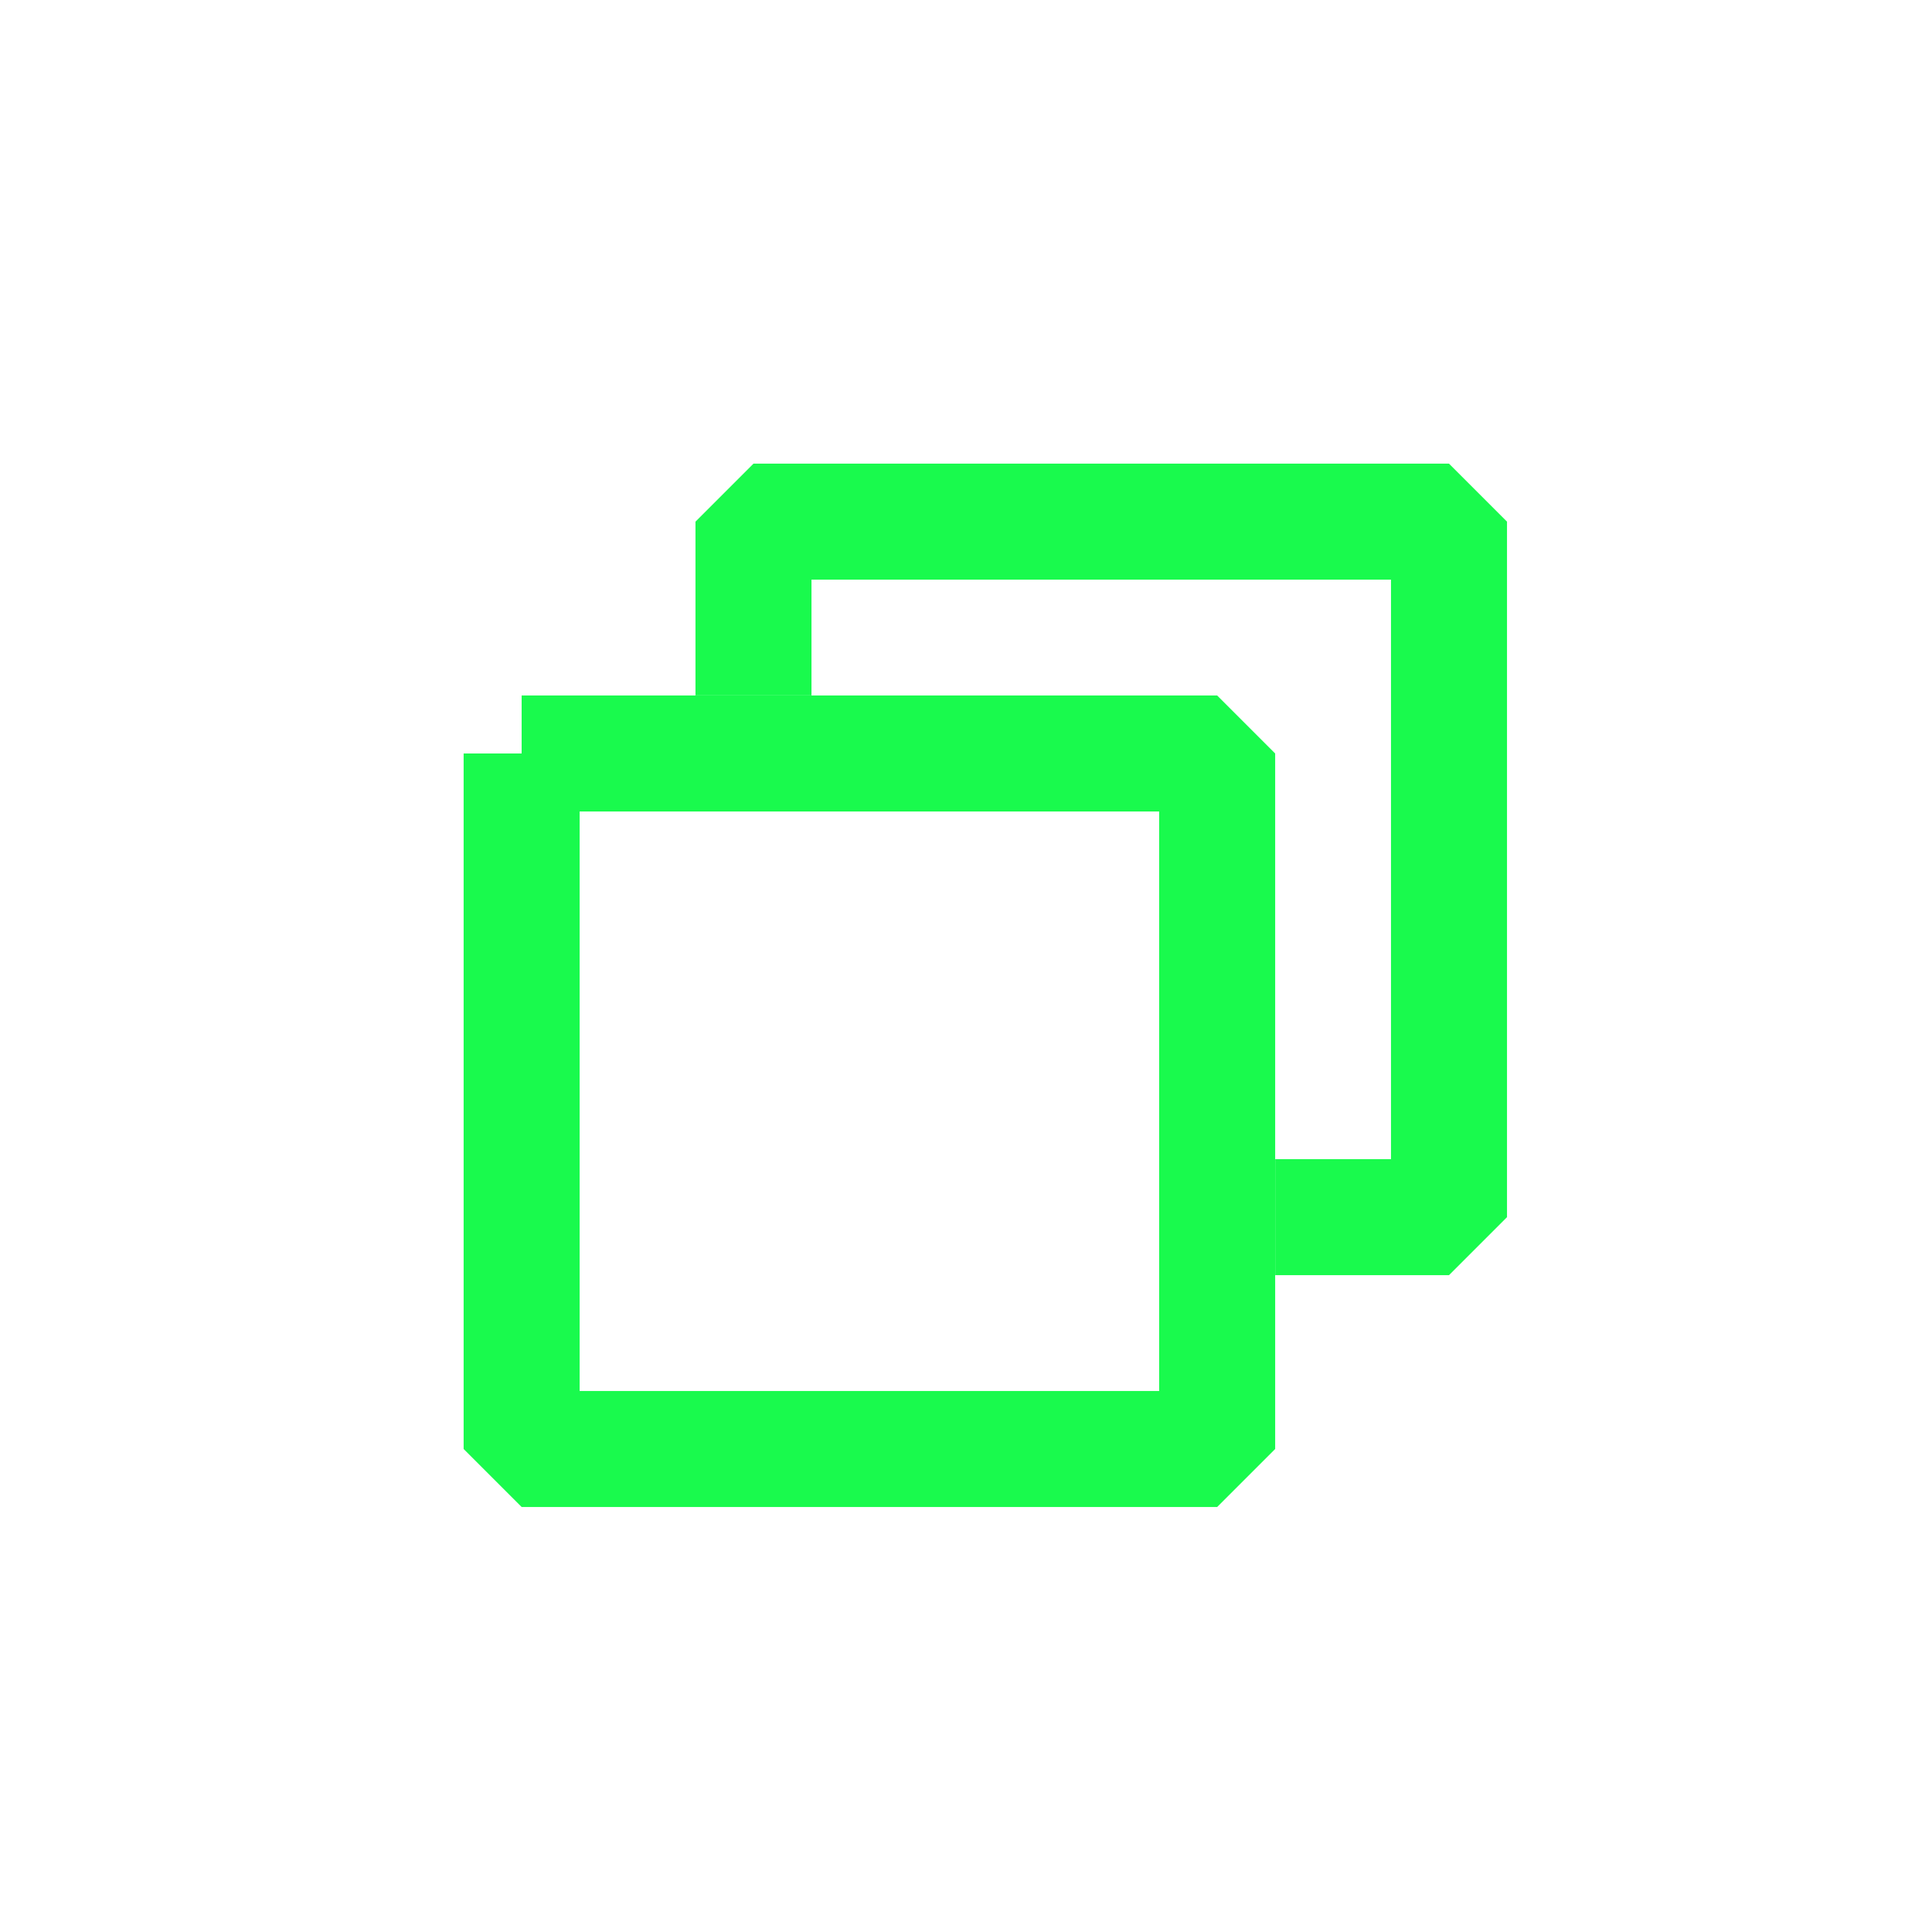
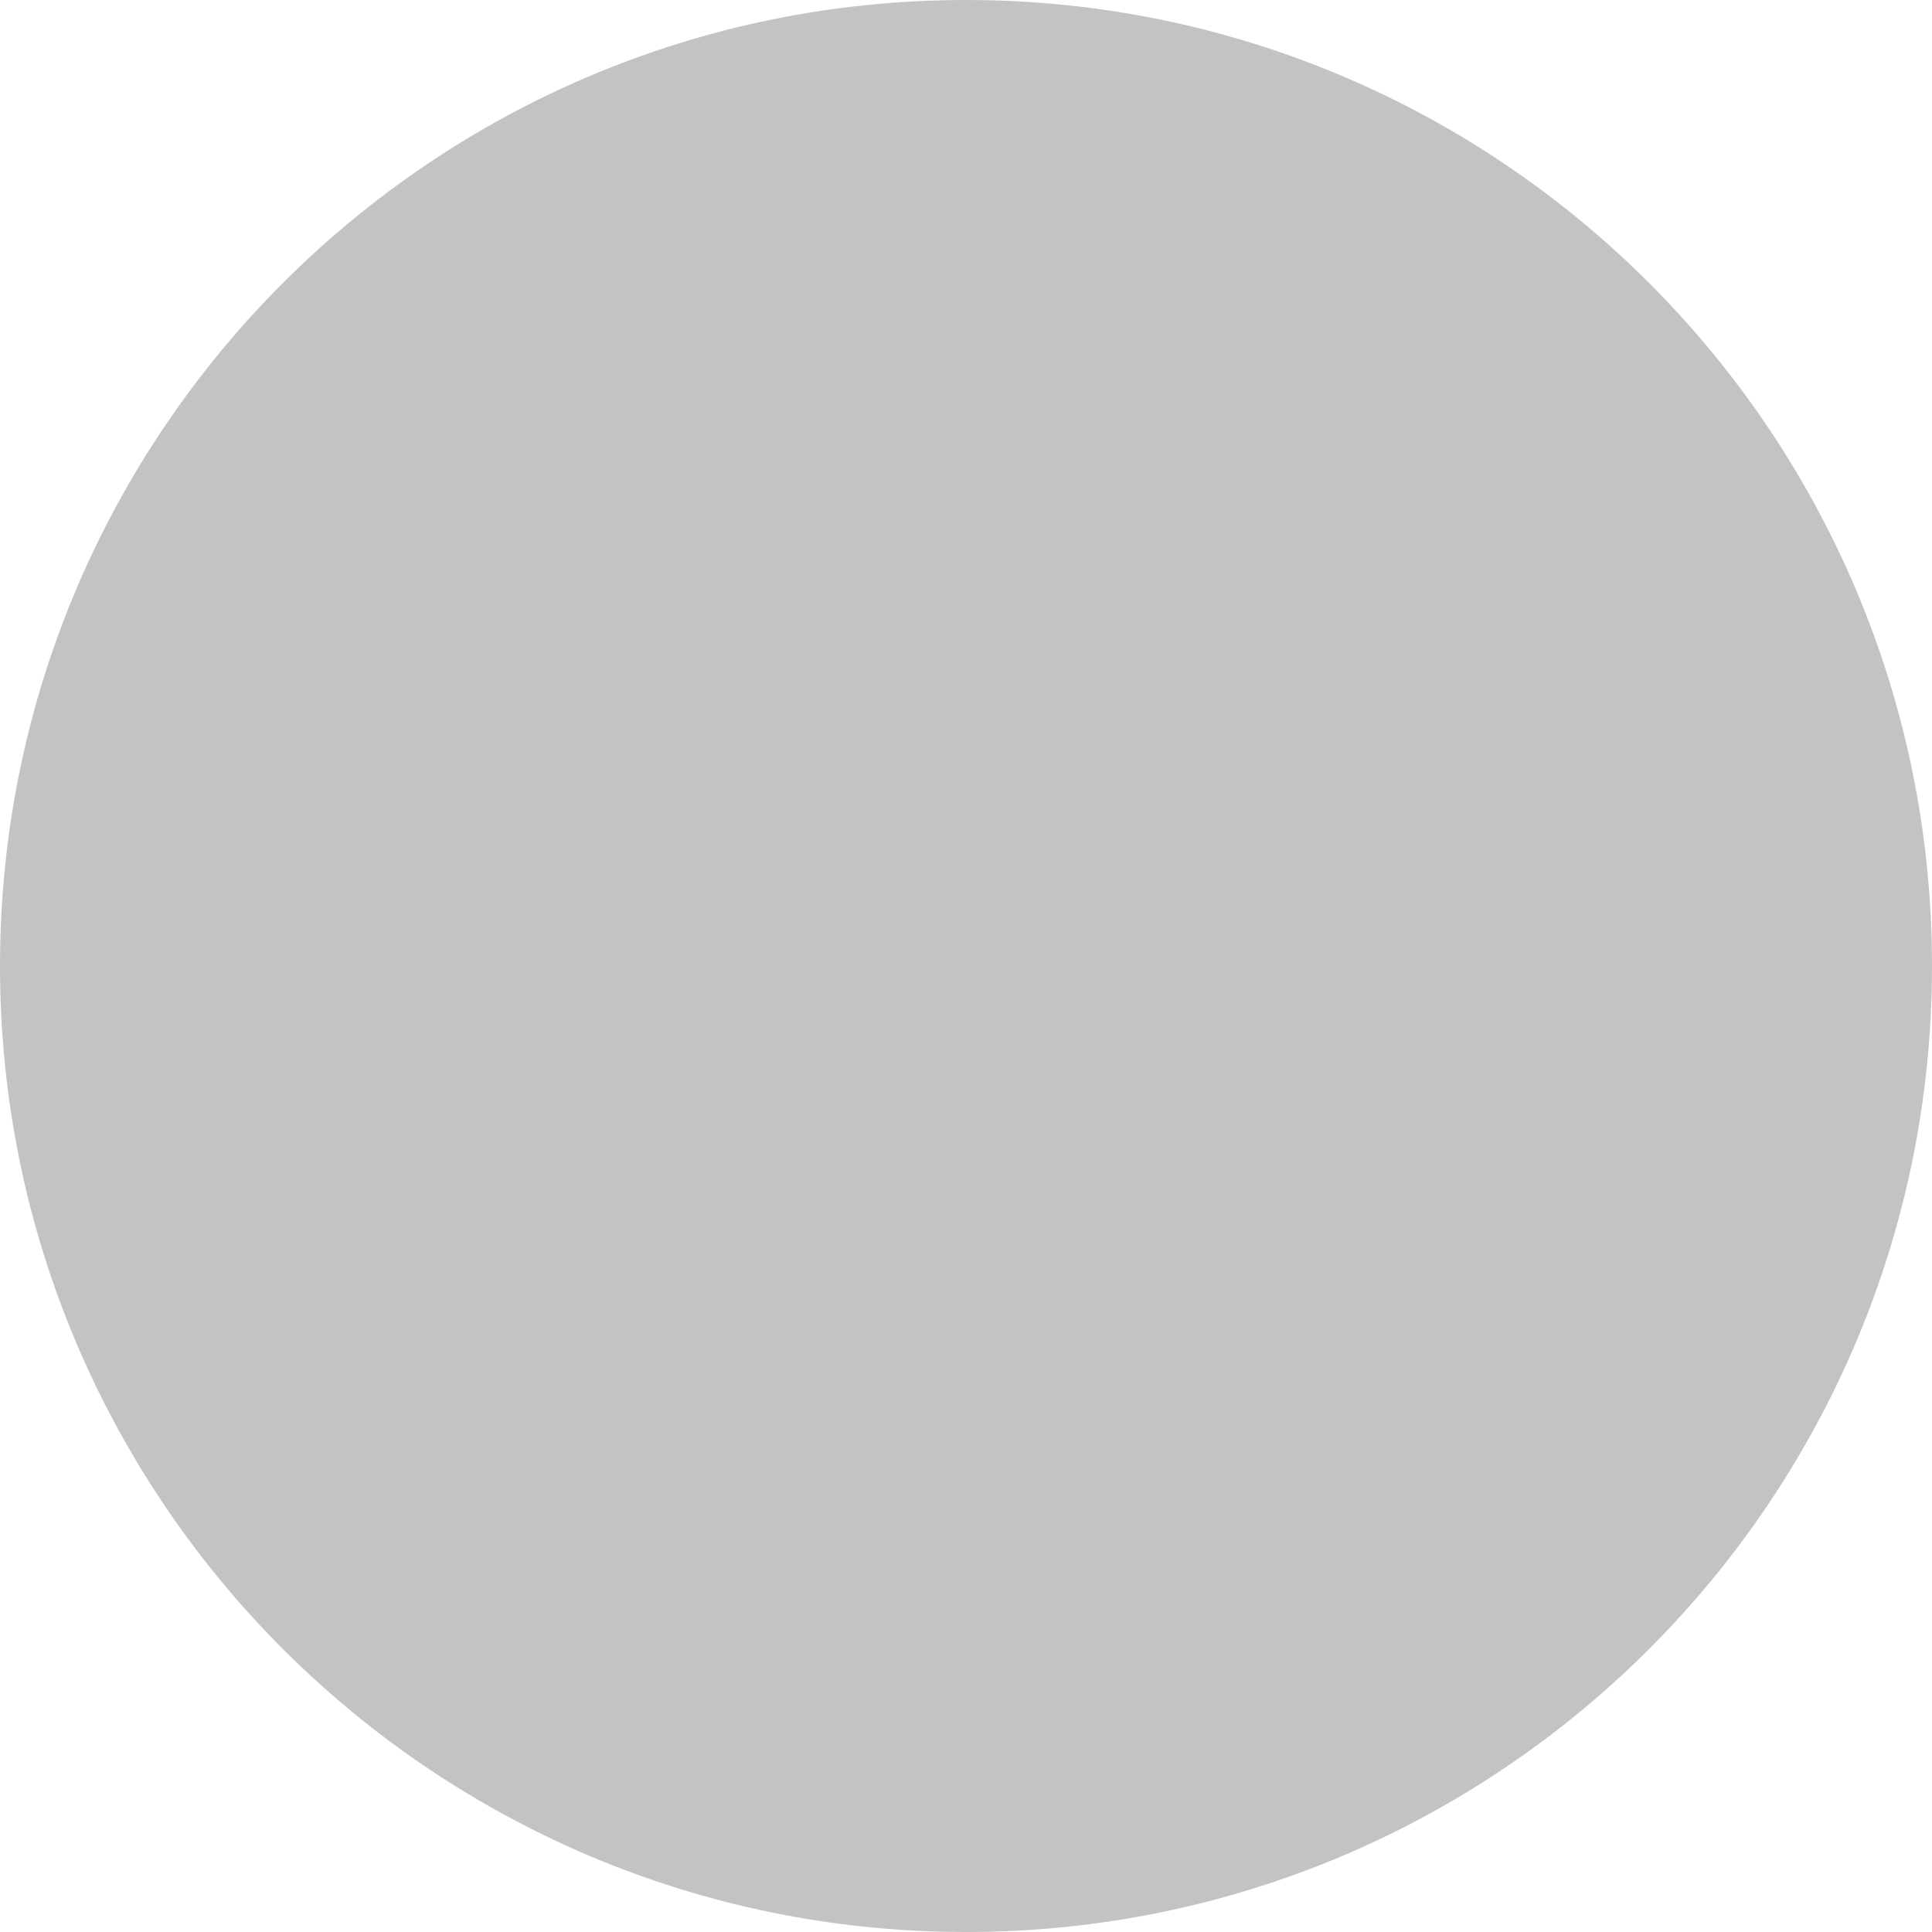
<svg xmlns="http://www.w3.org/2000/svg" viewBox="0 0 50 50" version="1.2" baseProfile="tiny">
  <defs>
</defs>
  <g fill="none" stroke="black" stroke-width="1" fill-rule="evenodd" stroke-linecap="square" stroke-linejoin="bevel">
-     <g fill="none" stroke="#00fa3a" stroke-opacity="1" stroke-width="1.001" stroke-linecap="square" stroke-linejoin="bevel" transform="matrix(2.5,0,0,2.5,2.5,2.5)" font-family="Noto Sans" font-size="10" font-weight="400" font-style="normal">
+     <g fill="none" stroke="#000000" stroke-opacity="1" stroke-width="1" stroke-linecap="square" stroke-linejoin="bevel" transform="matrix(1,0,0,1,0,0)" font-family="Noto Sans" font-size="10" font-weight="400" font-style="normal">
</g>
-     <g fill="none" stroke="#00fa3a" stroke-opacity="1" stroke-width="1.001" stroke-linecap="round" stroke-linejoin="miter" stroke-miterlimit="2" transform="matrix(2.5,0,0,2.5,2.5,2.5)" font-family="Noto Sans" font-size="10" font-weight="400" font-style="normal">
- </g>
-     <g fill="none" stroke="#00fa3a" stroke-opacity="1" stroke-width="1.001" stroke-linecap="round" stroke-linejoin="miter" stroke-miterlimit="2" transform="matrix(2.5,0,0,2.5,2.5,2.5)" font-family="Noto Sans" font-size="10" font-weight="400" font-style="normal">
- </g>
-     <g fill="none" stroke="#00fa3a" stroke-opacity="1" stroke-width="1.001" stroke-linecap="round" stroke-linejoin="miter" stroke-miterlimit="2" transform="matrix(2.5,0,0,2.5,2.5,2.5)" font-family="Noto Sans" font-size="10" font-weight="400" font-style="normal">
- </g>
-     <g fill="none" stroke="#00fa3a" stroke-opacity="1" stroke-width="1.001" stroke-linecap="round" stroke-linejoin="miter" stroke-miterlimit="2" transform="matrix(2.5,0,0,2.5,13.5,19.5)" font-family="Noto Sans" font-size="10" font-weight="400" font-style="normal">
- </g>
-     <g fill="none" stroke="#00fa3a" stroke-opacity="1" stroke-width="1.001" stroke-linecap="round" stroke-linejoin="miter" stroke-miterlimit="2" transform="matrix(2.5,0,0,2.5,13.5,19.5)" font-family="Noto Sans" font-size="10" font-weight="400" font-style="normal">
- </g>
-     <g fill="none" stroke="#00fa3a" stroke-opacity="1" stroke-width="1.001" stroke-linecap="round" stroke-linejoin="miter" stroke-miterlimit="2" transform="matrix(2.5,0,0,2.5,13.5,19.5)" font-family="Noto Sans" font-size="10" font-weight="400" font-style="normal">
- </g>
-     <g fill="none" stroke="#00fa3a" stroke-opacity="0.9" stroke-width="1.201" stroke-linecap="butt" stroke-linejoin="bevel" transform="matrix(2.5,0,0,2.5,13.5,19.5)" font-family="Noto Sans" font-size="10" font-weight="400" font-style="normal">
-       <path vector-effect="none" fill-rule="evenodd" d="M0,0 L7.2,0 L7.2,7.2 L0,7.2 L0,0" />
+     <g fill="#888888" fill-opacity="1" stroke="none" transform="matrix(3.125,0,0,3.125,-4043.75,-771.875)" font-family="Noto Sans" font-size="10" font-weight="400" font-style="normal" opacity="0.5">
+       <circle cx="1302" cy="255" r="8" />
    </g>
-     <g fill="none" stroke="#00fa3a" stroke-opacity="1" stroke-width="1.001" stroke-linecap="round" stroke-linejoin="miter" stroke-miterlimit="2" transform="matrix(2.5,0,0,2.5,13.5,19.5)" font-family="Noto Sans" font-size="10" font-weight="400" font-style="normal">
- </g>
-     <g fill="none" stroke="#00fa3a" stroke-opacity="1" stroke-width="1.001" stroke-linecap="round" stroke-linejoin="miter" stroke-miterlimit="2" transform="matrix(2.5,0,0,2.5,13.5,19.5)" font-family="Noto Sans" font-size="10" font-weight="400" font-style="normal">
- </g>
-     <g fill="none" stroke="none" transform="matrix(2.5,0,0,2.5,13.5,19.5)" font-family="Noto Sans" font-size="10" font-weight="400" font-style="normal">
-       <path vector-effect="none" fill-rule="evenodd" d="M0,0 L7.2,0 L7.2,7.2 L0,7.2 L0,0" />
-     </g>
-     <g fill="none" stroke="#00fa3a" stroke-opacity="1" stroke-width="1.001" stroke-linecap="round" stroke-linejoin="miter" stroke-miterlimit="2" transform="matrix(2.5,0,0,2.5,13.5,19.5)" font-family="Noto Sans" font-size="10" font-weight="400" font-style="normal">
- </g>
-     <g fill="none" stroke="#00fa3a" stroke-opacity="1" stroke-width="1.001" stroke-linecap="round" stroke-linejoin="miter" stroke-miterlimit="2" transform="matrix(2.5,0,0,2.5,13.5,19.5)" font-family="Noto Sans" font-size="10" font-weight="400" font-style="normal">
- </g>
-     <g fill="none" stroke="none" transform="matrix(2.5,0,0,2.5,13.5,19.5)" font-family="Noto Sans" font-size="10" font-weight="400" font-style="normal">
-       <path vector-effect="none" fill-rule="evenodd" d="M0.4,-0.601 L0.4,-0.4 L7.6,-0.4 L7.6,6.8 L7.801,6.8" />
-     </g>
-     <g fill="none" stroke="#00fa3a" stroke-opacity="1" stroke-width="1.001" stroke-linecap="round" stroke-linejoin="miter" stroke-miterlimit="2" transform="matrix(2.5,0,0,2.5,13.5,19.5)" font-family="Noto Sans" font-size="10" font-weight="400" font-style="normal">
- </g>
-     <g fill="none" stroke="#00fa3a" stroke-opacity="1" stroke-width="1.001" stroke-linecap="round" stroke-linejoin="miter" stroke-miterlimit="2" transform="matrix(2.5,0,0,2.5,13.5,19.5)" font-family="Noto Sans" font-size="10" font-weight="400" font-style="normal">
- </g>
-     <g fill="none" stroke="none" transform="matrix(2.5,0,0,2.5,13.5,19.5)" font-family="Noto Sans" font-size="10" font-weight="400" font-style="normal">
-       <path vector-effect="none" fill-rule="evenodd" d="M0.4,-0.601 L0.4,-0.4 L7.6,-0.4 L7.6,6.8 L7.801,6.8 L7.801,-0.601" />
-     </g>
-     <g fill="none" stroke="#00fa3a" stroke-opacity="1" stroke-width="1.001" stroke-linecap="round" stroke-linejoin="miter" stroke-miterlimit="2" transform="matrix(2.5,0,0,2.5,13.5,19.5)" font-family="Noto Sans" font-size="10" font-weight="400" font-style="normal">
- </g>
-     <g fill="none" stroke="#00fa3a" stroke-opacity="1" stroke-width="1.001" stroke-linecap="round" stroke-linejoin="miter" stroke-miterlimit="2" transform="matrix(2.5,0,0,2.5,13.5,19.5)" font-family="Noto Sans" font-size="10" font-weight="400" font-style="normal">
- </g>
-     <g fill="none" stroke="none" transform="matrix(2.5,0,0,2.5,13.5,19.5)" font-family="Noto Sans" font-size="10" font-weight="400" font-style="normal">
-       <path vector-effect="none" fill-rule="evenodd" d="M0.8,-0.601 L0.8,-0.8 L8,-0.8 L8,6.4 L7.801,6.4" />
-     </g>
-     <g fill="none" stroke="#00fa3a" stroke-opacity="1" stroke-width="1.001" stroke-linecap="round" stroke-linejoin="miter" stroke-miterlimit="2" transform="matrix(2.5,0,0,2.5,13.5,19.5)" font-family="Noto Sans" font-size="10" font-weight="400" font-style="normal">
- </g>
-     <g fill="none" stroke="#00fa3a" stroke-opacity="1" stroke-width="1.001" stroke-linecap="round" stroke-linejoin="miter" stroke-miterlimit="2" transform="matrix(2.5,0,0,2.5,13.5,19.5)" font-family="Noto Sans" font-size="10" font-weight="400" font-style="normal">
- </g>
-     <g fill="none" stroke="none" transform="matrix(2.5,0,0,2.5,13.5,19.5)" font-family="Noto Sans" font-size="10" font-weight="400" font-style="normal">
-       <path vector-effect="none" fill-rule="evenodd" d="M0.8,-0.601 L0.8,-0.8 L8,-0.8 L8,6.4 L7.801,6.4 L7.801,-0.601" />
-     </g>
-     <g fill="none" stroke="#00fa3a" stroke-opacity="1" stroke-width="1.001" stroke-linecap="round" stroke-linejoin="miter" stroke-miterlimit="2" transform="matrix(2.5,0,0,2.5,13.5,19.5)" font-family="Noto Sans" font-size="10" font-weight="400" font-style="normal">
- </g>
-     <g fill="none" stroke="#00fa3a" stroke-opacity="1" stroke-width="1.001" stroke-linecap="round" stroke-linejoin="miter" stroke-miterlimit="2" transform="matrix(2.5,0,0,2.5,13.5,19.5)" font-family="Noto Sans" font-size="10" font-weight="400" font-style="normal">
- </g>
-     <g fill="none" stroke="none" transform="matrix(2.5,0,0,2.5,13.5,19.5)" font-family="Noto Sans" font-size="10" font-weight="400" font-style="normal">
-       <path vector-effect="none" fill-rule="evenodd" d="M1.2,-0.601 L1.2,-1.2 L8.4,-1.2 L8.4,6 L7.801,6" />
-     </g>
-     <g fill="none" stroke="#00fa3a" stroke-opacity="1" stroke-width="1.001" stroke-linecap="round" stroke-linejoin="miter" stroke-miterlimit="2" transform="matrix(2.5,0,0,2.5,13.5,19.5)" font-family="Noto Sans" font-size="10" font-weight="400" font-style="normal">
- </g>
-     <g fill="none" stroke="#00fa3a" stroke-opacity="1" stroke-width="1.001" stroke-linecap="round" stroke-linejoin="miter" stroke-miterlimit="2" transform="matrix(2.5,0,0,2.5,13.5,19.5)" font-family="Noto Sans" font-size="10" font-weight="400" font-style="normal">
- </g>
-     <g fill="none" stroke="none" transform="matrix(2.5,0,0,2.5,13.5,19.5)" font-family="Noto Sans" font-size="10" font-weight="400" font-style="normal">
-       <path vector-effect="none" fill-rule="evenodd" d="M1.2,-0.601 L1.2,-1.2 L8.4,-1.2 L8.4,6 L7.801,6 L7.801,-0.601" />
-     </g>
-     <g fill="none" stroke="#00fa3a" stroke-opacity="1" stroke-width="1.001" stroke-linecap="round" stroke-linejoin="miter" stroke-miterlimit="2" transform="matrix(2.5,0,0,2.5,13.5,19.5)" font-family="Noto Sans" font-size="10" font-weight="400" font-style="normal">
- </g>
-     <g fill="none" stroke="#00fa3a" stroke-opacity="1" stroke-width="1.001" stroke-linecap="round" stroke-linejoin="miter" stroke-miterlimit="2" transform="matrix(2.5,0,0,2.5,13.5,19.5)" font-family="Noto Sans" font-size="10" font-weight="400" font-style="normal">
- </g>
-     <g fill="none" stroke="none" transform="matrix(2.5,0,0,2.5,13.5,19.5)" font-family="Noto Sans" font-size="10" font-weight="400" font-style="normal">
-       <path vector-effect="none" fill-rule="evenodd" d="M1.6,-0.601 L1.6,-1.6 L8.8,-1.6 L8.8,5.6 L7.801,5.6" />
-     </g>
-     <g fill="none" stroke="#00fa3a" stroke-opacity="1" stroke-width="1.001" stroke-linecap="round" stroke-linejoin="miter" stroke-miterlimit="2" transform="matrix(2.5,0,0,2.5,13.5,19.5)" font-family="Noto Sans" font-size="10" font-weight="400" font-style="normal">
- </g>
-     <g fill="none" stroke="#00fa3a" stroke-opacity="1" stroke-width="1.001" stroke-linecap="round" stroke-linejoin="miter" stroke-miterlimit="2" transform="matrix(2.5,0,0,2.5,13.5,19.5)" font-family="Noto Sans" font-size="10" font-weight="400" font-style="normal">
- </g>
-     <g fill="none" stroke="none" transform="matrix(2.5,0,0,2.5,13.5,19.5)" font-family="Noto Sans" font-size="10" font-weight="400" font-style="normal">
-       <path vector-effect="none" fill-rule="evenodd" d="M1.6,-0.601 L1.6,-1.6 L8.8,-1.6 L8.8,5.6 L7.801,5.6 L7.801,-0.601" />
-     </g>
-     <g fill="none" stroke="#00fa3a" stroke-opacity="1" stroke-width="1.001" stroke-linecap="round" stroke-linejoin="miter" stroke-miterlimit="2" transform="matrix(2.5,0,0,2.5,13.5,19.5)" font-family="Noto Sans" font-size="10" font-weight="400" font-style="normal">
- </g>
-     <g fill="none" stroke="#00fa3a" stroke-opacity="1" stroke-width="1.001" stroke-linecap="round" stroke-linejoin="miter" stroke-miterlimit="2" transform="matrix(2.5,0,0,2.5,13.5,19.5)" font-family="Noto Sans" font-size="10" font-weight="400" font-style="normal">
- </g>
-     <g fill="none" stroke="none" transform="matrix(2.5,0,0,2.5,13.5,19.5)" font-family="Noto Sans" font-size="10" font-weight="400" font-style="normal">
-       <path vector-effect="none" fill-rule="evenodd" d="M2,-0.601 L2,-2 L9.2,-2 L9.2,5.2 L7.801,5.2" />
-     </g>
-     <g fill="none" stroke="#00fa3a" stroke-opacity="1" stroke-width="1.001" stroke-linecap="round" stroke-linejoin="miter" stroke-miterlimit="2" transform="matrix(2.5,0,0,2.5,13.5,19.5)" font-family="Noto Sans" font-size="10" font-weight="400" font-style="normal">
- </g>
-     <g fill="none" stroke="#00fa3a" stroke-opacity="1" stroke-width="1.001" stroke-linecap="round" stroke-linejoin="miter" stroke-miterlimit="2" transform="matrix(2.5,0,0,2.5,13.5,19.5)" font-family="Noto Sans" font-size="10" font-weight="400" font-style="normal">
- </g>
-     <g fill="none" stroke="none" transform="matrix(2.5,0,0,2.5,13.5,19.5)" font-family="Noto Sans" font-size="10" font-weight="400" font-style="normal">
-       <path vector-effect="none" fill-rule="evenodd" d="M2,-0.601 L2,-2 L9.2,-2 L9.2,5.2 L7.801,5.2 L7.801,-0.601" />
-     </g>
-     <g fill="none" stroke="#00fa3a" stroke-opacity="1" stroke-width="1.001" stroke-linecap="round" stroke-linejoin="miter" stroke-miterlimit="2" transform="matrix(2.5,0,0,2.5,13.5,19.5)" font-family="Noto Sans" font-size="10" font-weight="400" font-style="normal">
- </g>
-     <g fill="none" stroke="#00fa3a" stroke-opacity="1" stroke-width="1.001" stroke-linecap="round" stroke-linejoin="miter" stroke-miterlimit="2" transform="matrix(2.5,0,0,2.5,13.5,19.5)" font-family="Noto Sans" font-size="10" font-weight="400" font-style="normal">
- </g>
-     <g fill="none" stroke="#00fa3a" stroke-opacity="0.9" stroke-width="1.201" stroke-linecap="butt" stroke-linejoin="bevel" transform="matrix(2.5,0,0,2.5,13.5,19.5)" font-family="Noto Sans" font-size="10" font-weight="400" font-style="normal">
-       <path vector-effect="none" fill-rule="evenodd" d="M2.4,-0.601 L2.4,-2.4 L9.6,-2.4 L9.6,4.8 L7.801,4.8" />
-     </g>
-     <g fill="none" stroke="#00fa3a" stroke-opacity="1" stroke-width="1.001" stroke-linecap="round" stroke-linejoin="miter" stroke-miterlimit="2" transform="matrix(2.5,0,0,2.5,13.5,19.5)" font-family="Noto Sans" font-size="10" font-weight="400" font-style="normal">
- </g>
-     <g fill="none" stroke="#00fa3a" stroke-opacity="1" stroke-width="1.001" stroke-linecap="round" stroke-linejoin="miter" stroke-miterlimit="2" transform="matrix(2.5,0,0,2.5,13.5,19.5)" font-family="Noto Sans" font-size="10" font-weight="400" font-style="normal">
- </g>
-     <g fill="none" stroke="none" transform="matrix(2.5,0,0,2.5,13.5,19.5)" font-family="Noto Sans" font-size="10" font-weight="400" font-style="normal">
-       <path vector-effect="none" fill-rule="evenodd" d="M2.4,-0.601 L2.4,-2.4 L9.6,-2.4 L9.6,4.8 L7.801,4.8 L7.801,-0.601" />
-     </g>
-     <g fill="none" stroke="#00fa3a" stroke-opacity="1" stroke-width="1.001" stroke-linecap="round" stroke-linejoin="miter" stroke-miterlimit="2" transform="matrix(2.5,0,0,2.5,13.5,19.5)" font-family="Noto Sans" font-size="10" font-weight="400" font-style="normal">
- </g>
-     <g fill="none" stroke="#00fa3a" stroke-opacity="1" stroke-width="1.001" stroke-linecap="round" stroke-linejoin="miter" stroke-miterlimit="2" transform="matrix(2.5,0,0,2.5,2.5,2.5)" font-family="Noto Sans" font-size="10" font-weight="400" font-style="normal">
- </g>
-     <g fill="none" stroke="#00fa3a" stroke-opacity="1" stroke-width="1.001" stroke-linecap="square" stroke-linejoin="bevel" transform="matrix(2.5,0,0,2.5,2.5,2.5)" font-family="Noto Sans" font-size="10" font-weight="400" font-style="normal">
- </g>
    <g fill="none" stroke="#000000" stroke-opacity="1" stroke-width="1" stroke-linecap="square" stroke-linejoin="bevel" transform="matrix(1,0,0,1,0,0)" font-family="Noto Sans" font-size="10" font-weight="400" font-style="normal">
</g>
  </g>
</svg>
